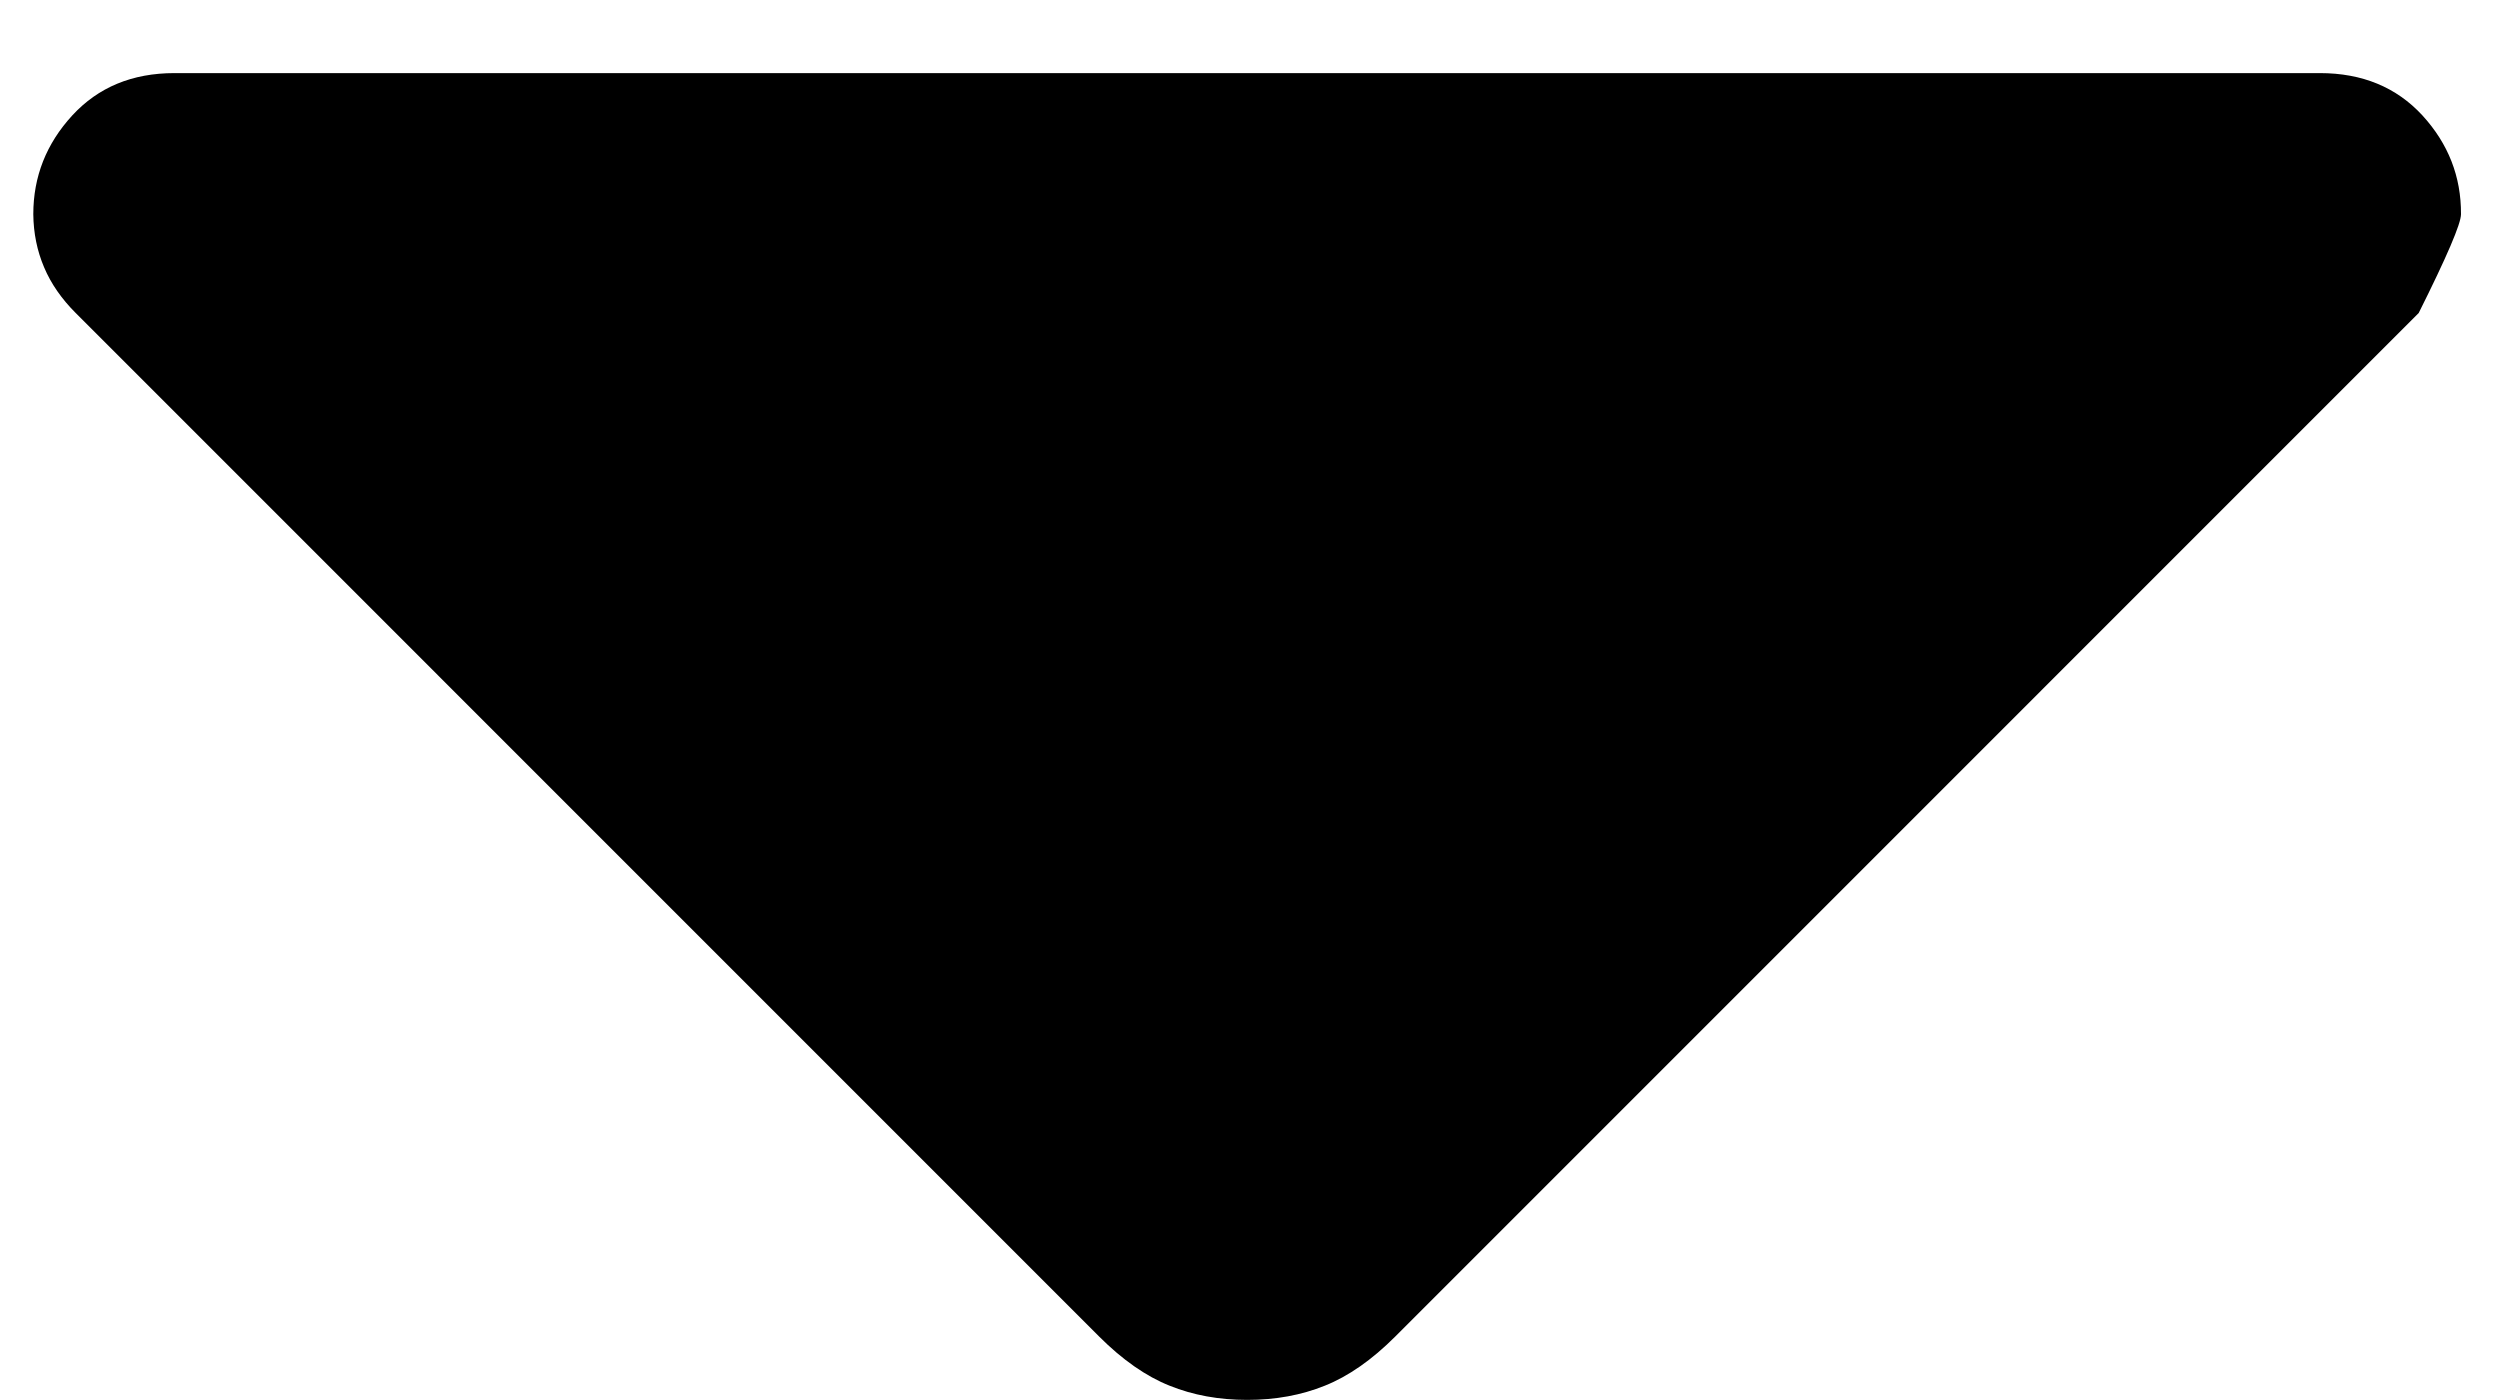
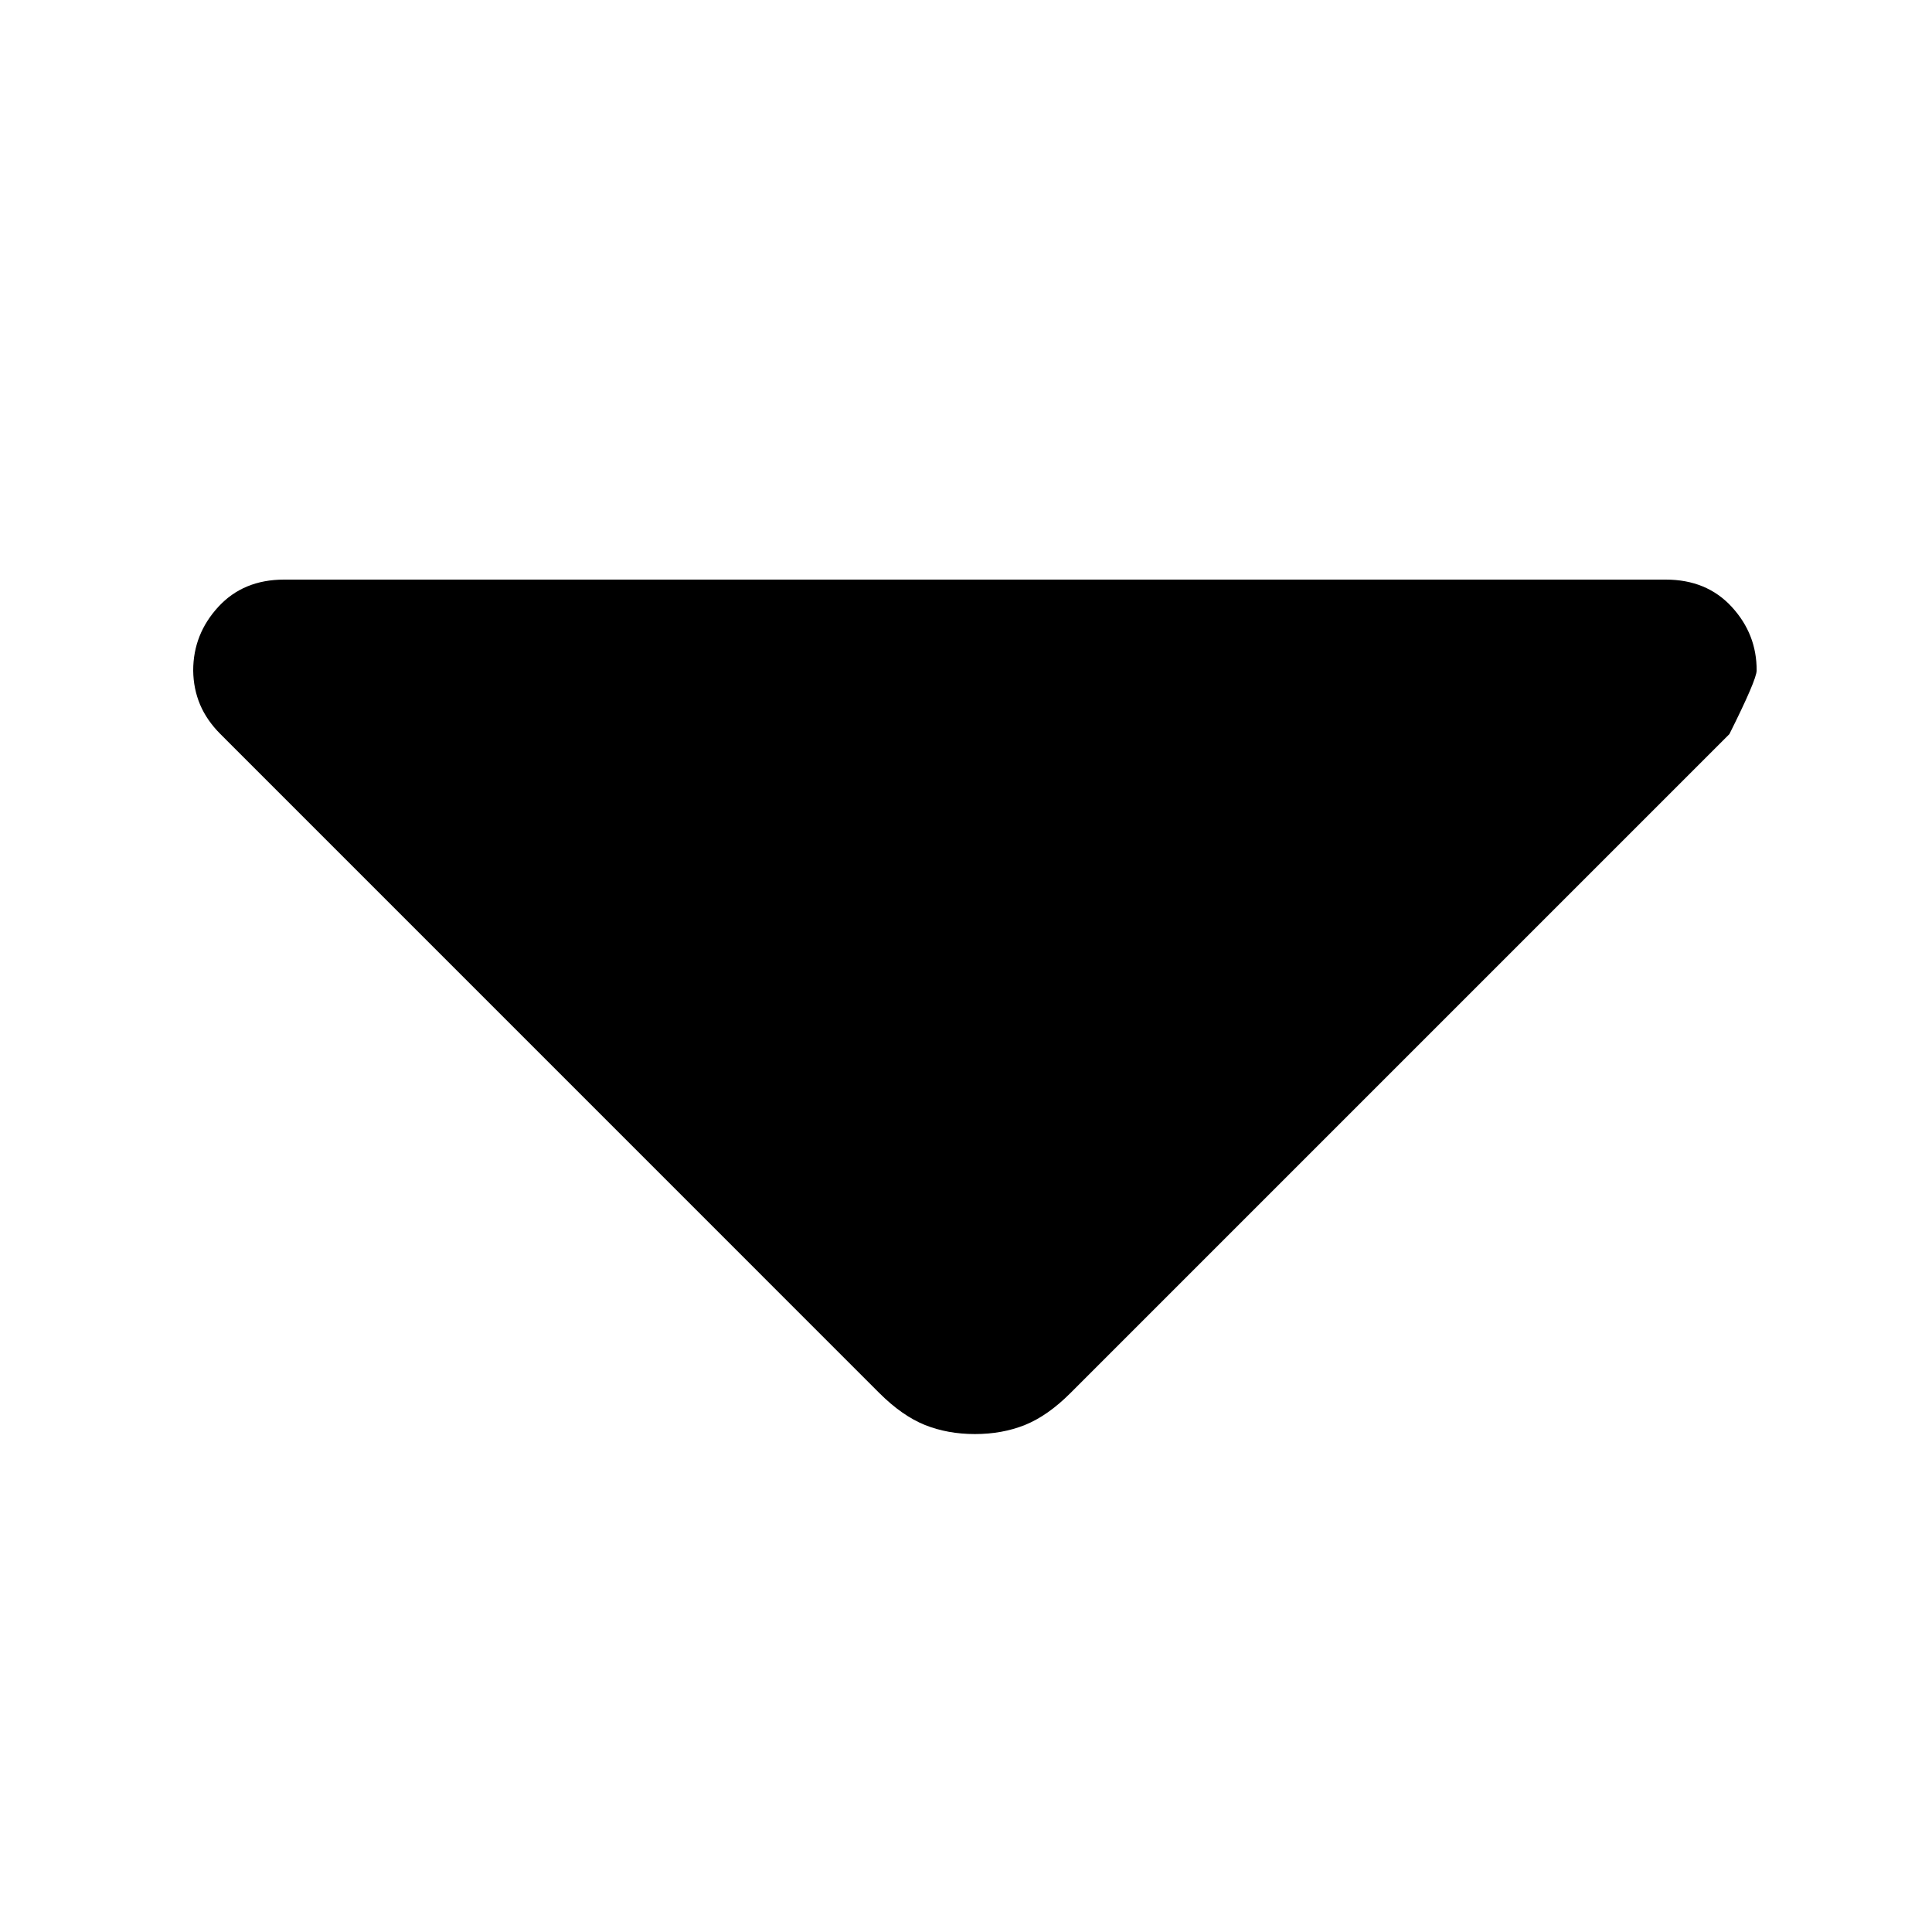
- <svg xmlns="http://www.w3.org/2000/svg" width="25" height="14" viewBox="0 0 25 14" fill="none">
-   <path d="M10.99 13.364L0.757 3.13C0.616 2.989 0.51 2.837 0.441 2.673C0.371 2.509 0.335 2.332 0.333 2.142C0.333 1.766 0.463 1.437 0.723 1.154C0.983 0.872 1.323 0.731 1.745 0.731H23.199C23.622 0.731 23.964 0.872 24.224 1.154C24.483 1.437 24.612 1.766 24.61 2.142C24.61 2.237 24.469 2.566 24.187 3.13L13.954 13.364C13.719 13.599 13.484 13.763 13.248 13.857C13.013 13.952 12.754 13.999 12.472 13.999C12.19 13.999 11.931 13.952 11.696 13.857C11.46 13.763 11.225 13.599 10.99 13.364Z" fill="black" />
+ <svg xmlns="http://www.w3.org/2000/svg" width="30" height="30" viewBox="0 0 30 30" fill="none">
+   <path d="M13.656 21.633L3.423 11.399C3.282 11.258 3.177 11.106 3.107 10.942C3.038 10.778 3.002 10.601 3 10.412C3 10.035 3.13 9.706 3.39 9.423C3.649 9.141 3.99 9 4.411 9L25.866 9C26.289 9 26.631 9.141 26.89 9.423C27.15 9.706 27.279 10.035 27.277 10.412C27.277 10.506 27.136 10.835 26.854 11.399L16.62 21.633C16.385 21.868 16.15 22.032 15.915 22.127C15.68 22.221 15.421 22.268 15.139 22.268C14.856 22.268 14.598 22.221 14.362 22.127C14.127 22.032 13.892 21.868 13.656 21.633Z" fill="black" />
</svg>
